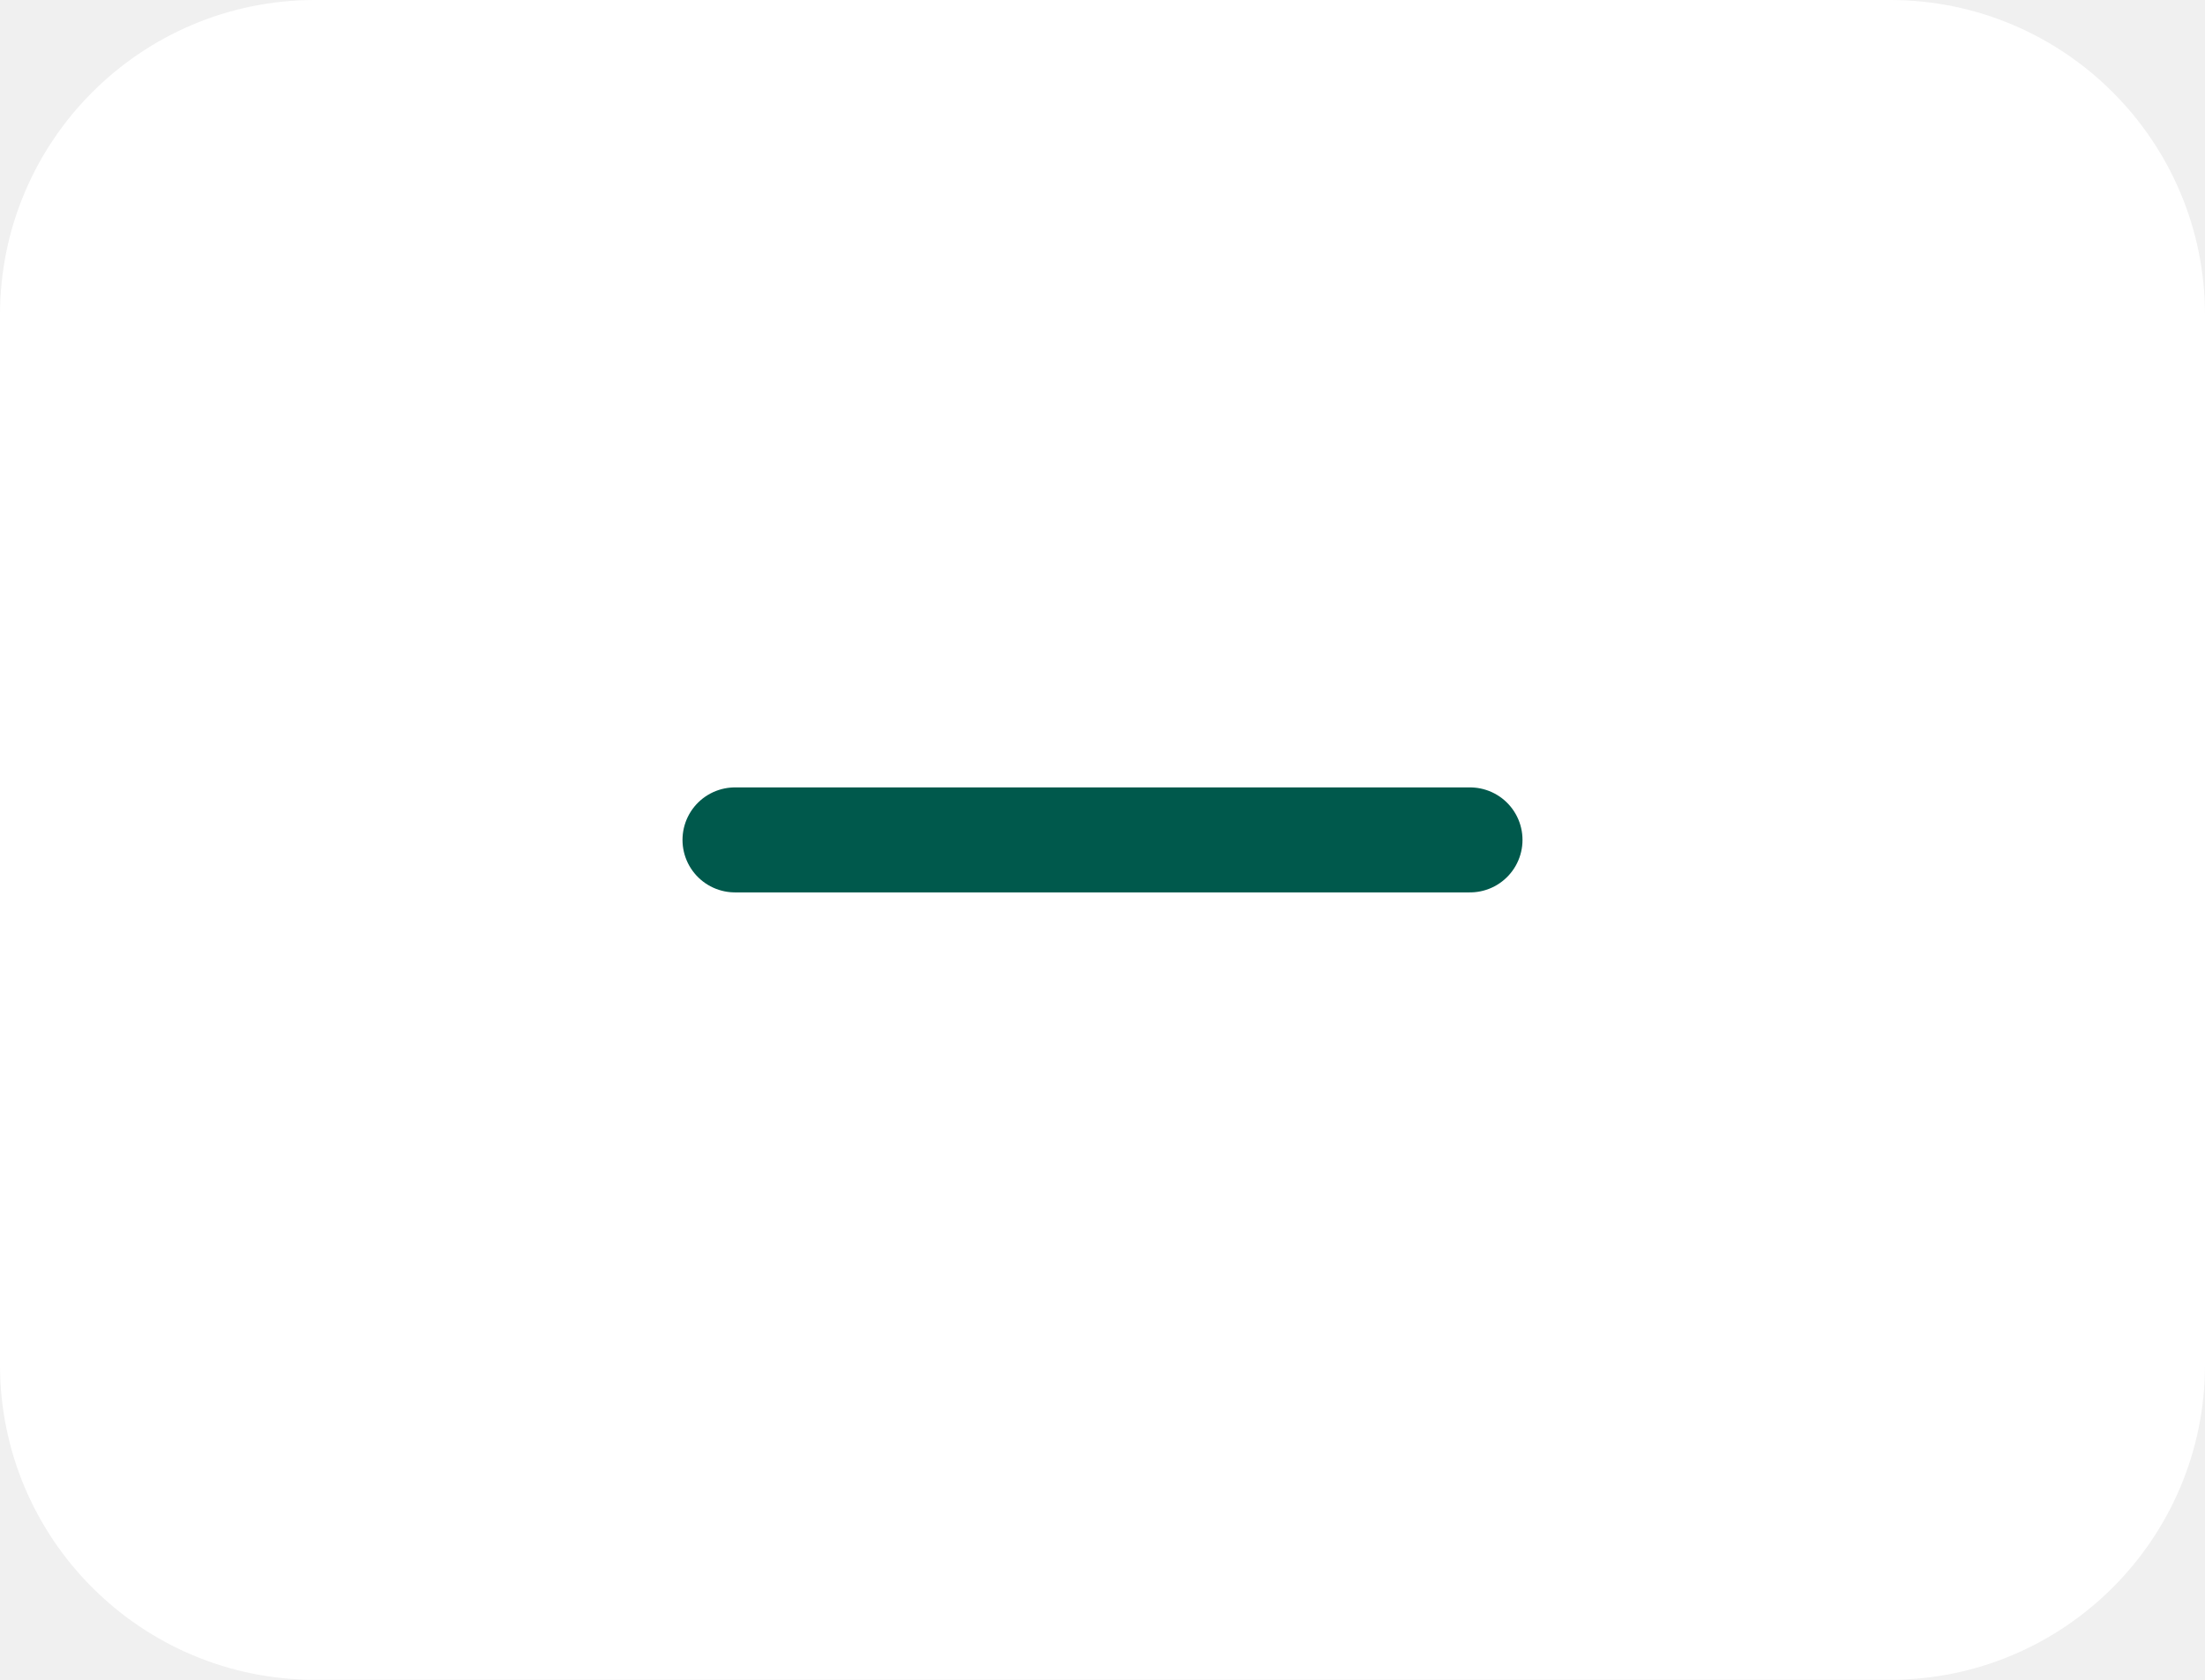
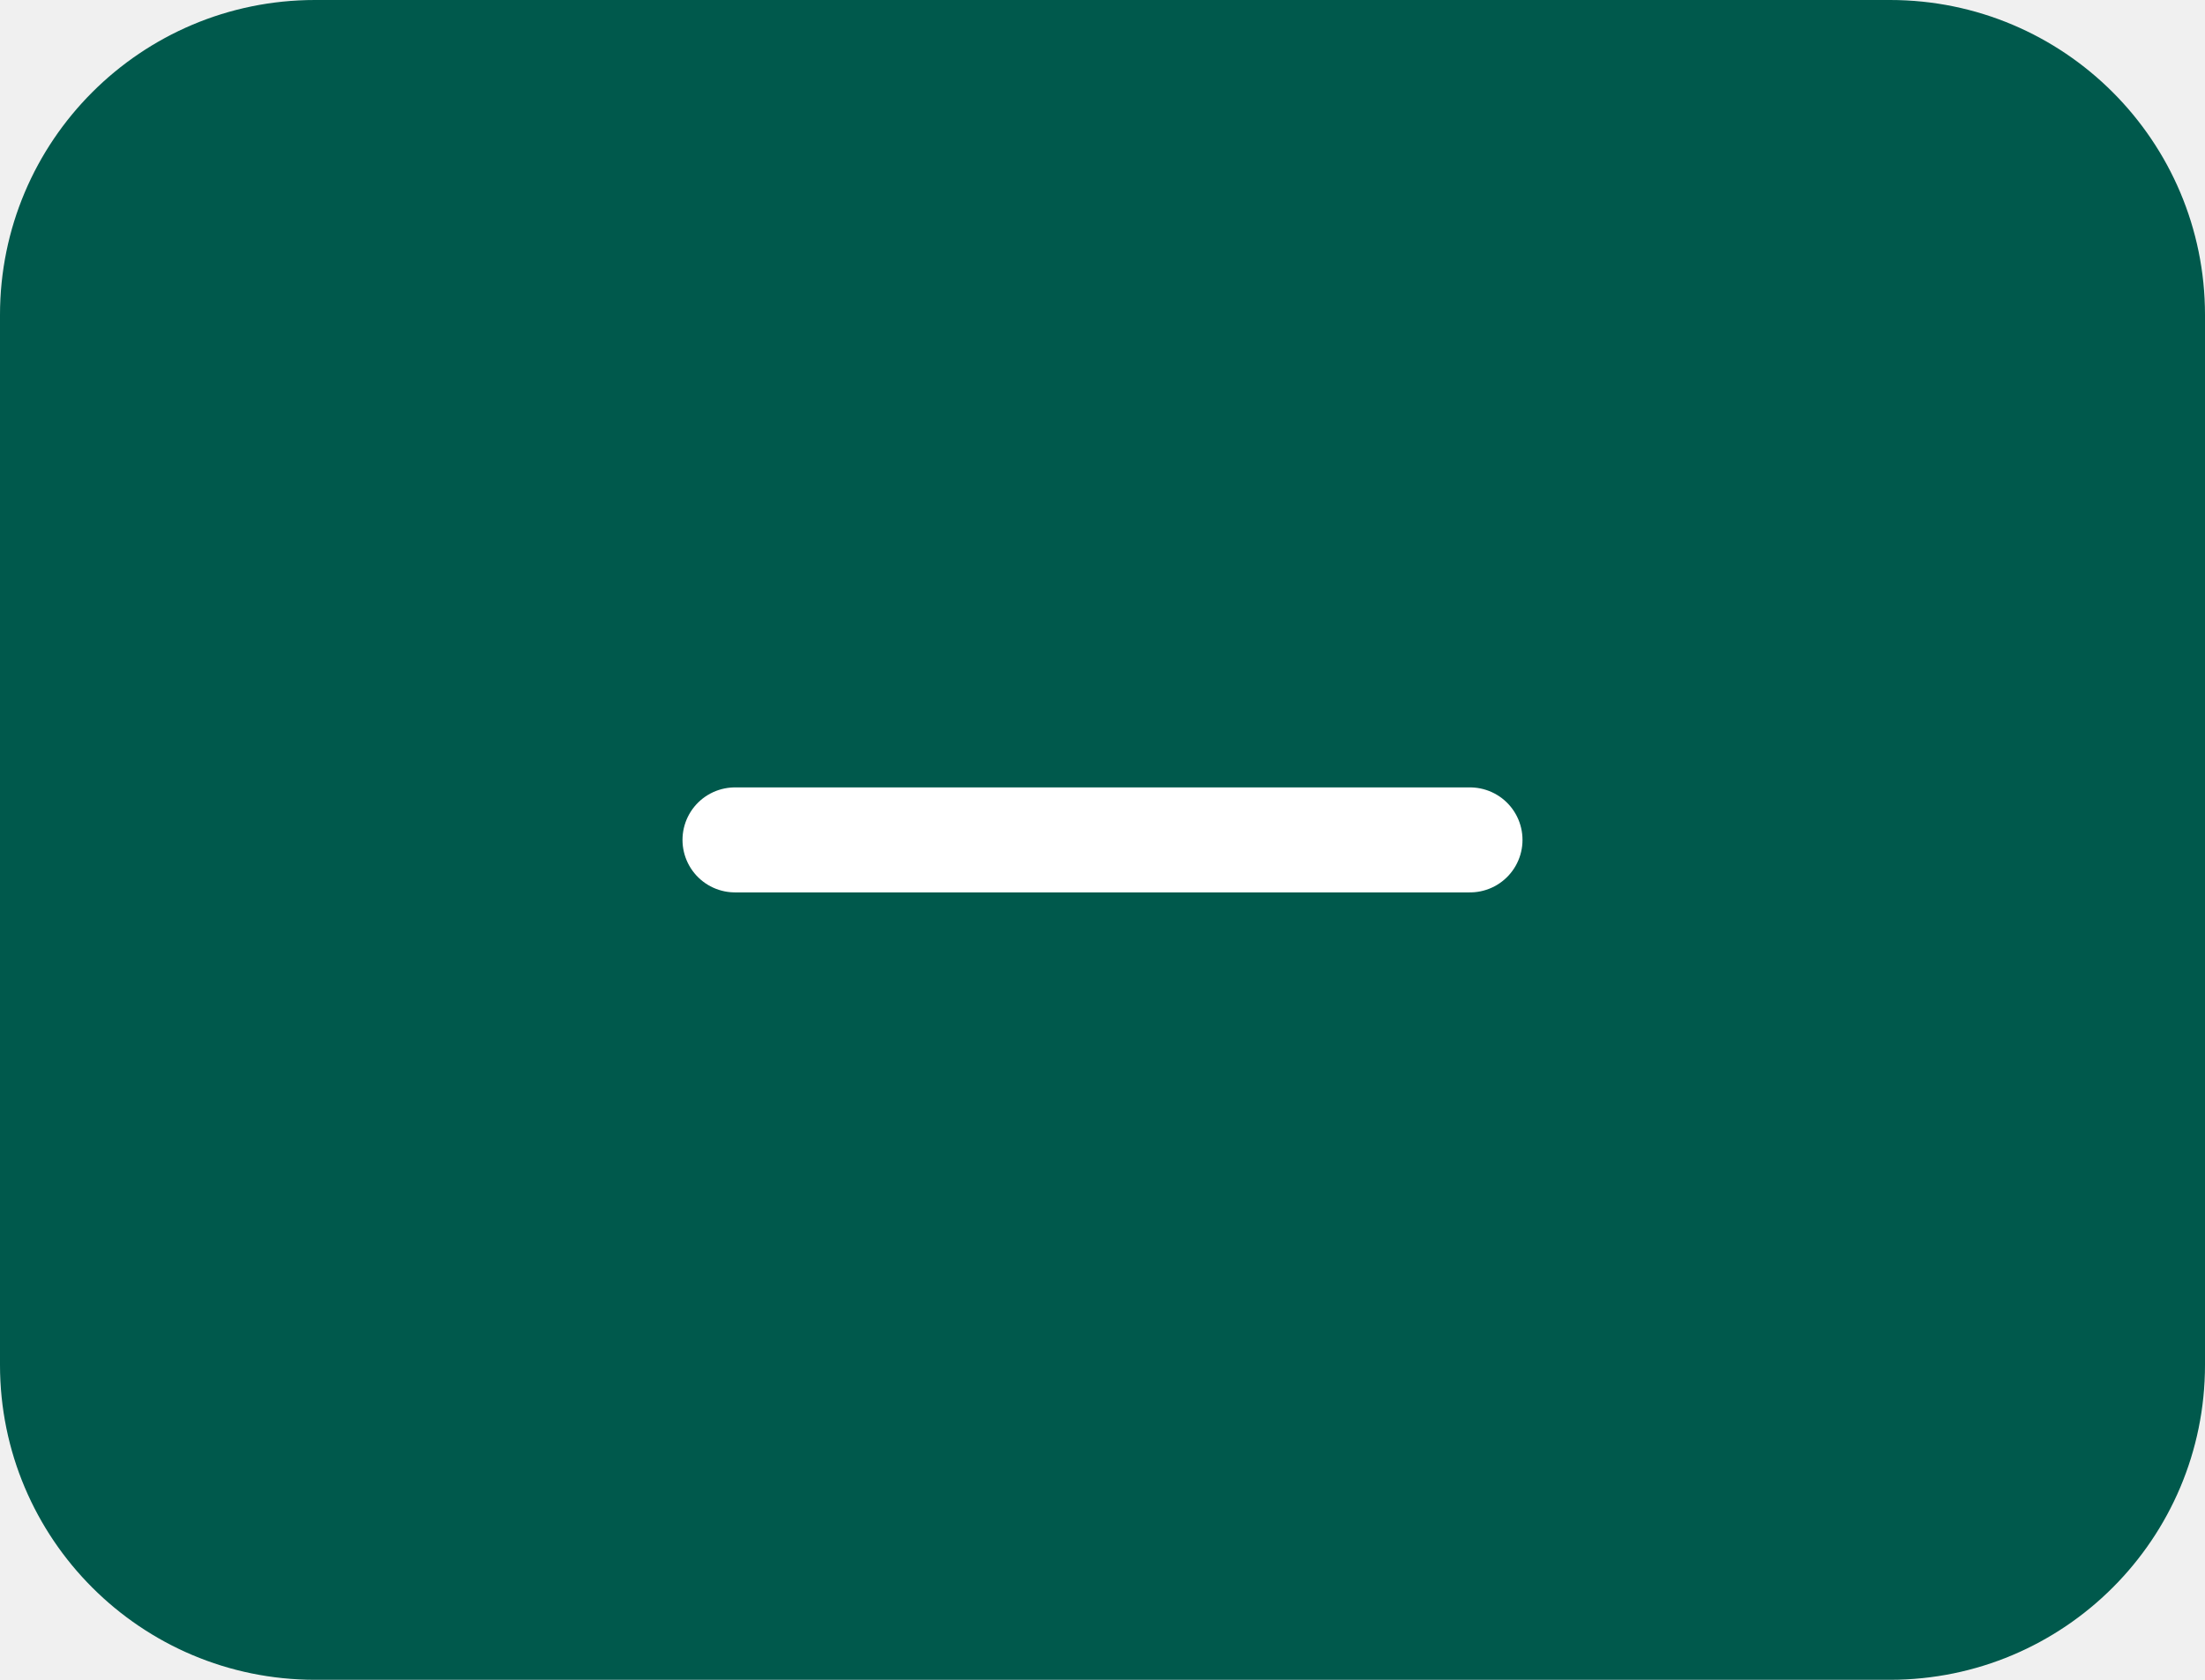
<svg xmlns="http://www.w3.org/2000/svg" width="42" height="32" viewBox="0 0 42 32">
-   <path d="M0 6C0 2.686 2.686 0 6 0H36C39.314 0 42 2.686 42 6V26C42 29.314 39.314 32 36 32H6C2.686 32 0 29.314 0 26V6Z" fill="white" class="jsx-2055010441" />
-   <path d="M14 16H28" stroke="#00594C" stroke-width="2" stroke-linecap="round" stroke-linejoin="round" class="jsx-2055010441" />
+   <path d="M0 6C0 2.686 2.686 0 6 0H36C39.314 0 42 2.686 42 6V26C42 29.314 39.314 32 36 32H6C2.686 32 0 29.314 0 26V6Z" fill="#00594C" class="jsx-2055010441" />
+   <path d="M14 16H28" stroke="white" stroke-width="2" stroke-linecap="round" stroke-linejoin="round" class="jsx-2055010441" />
</svg>
